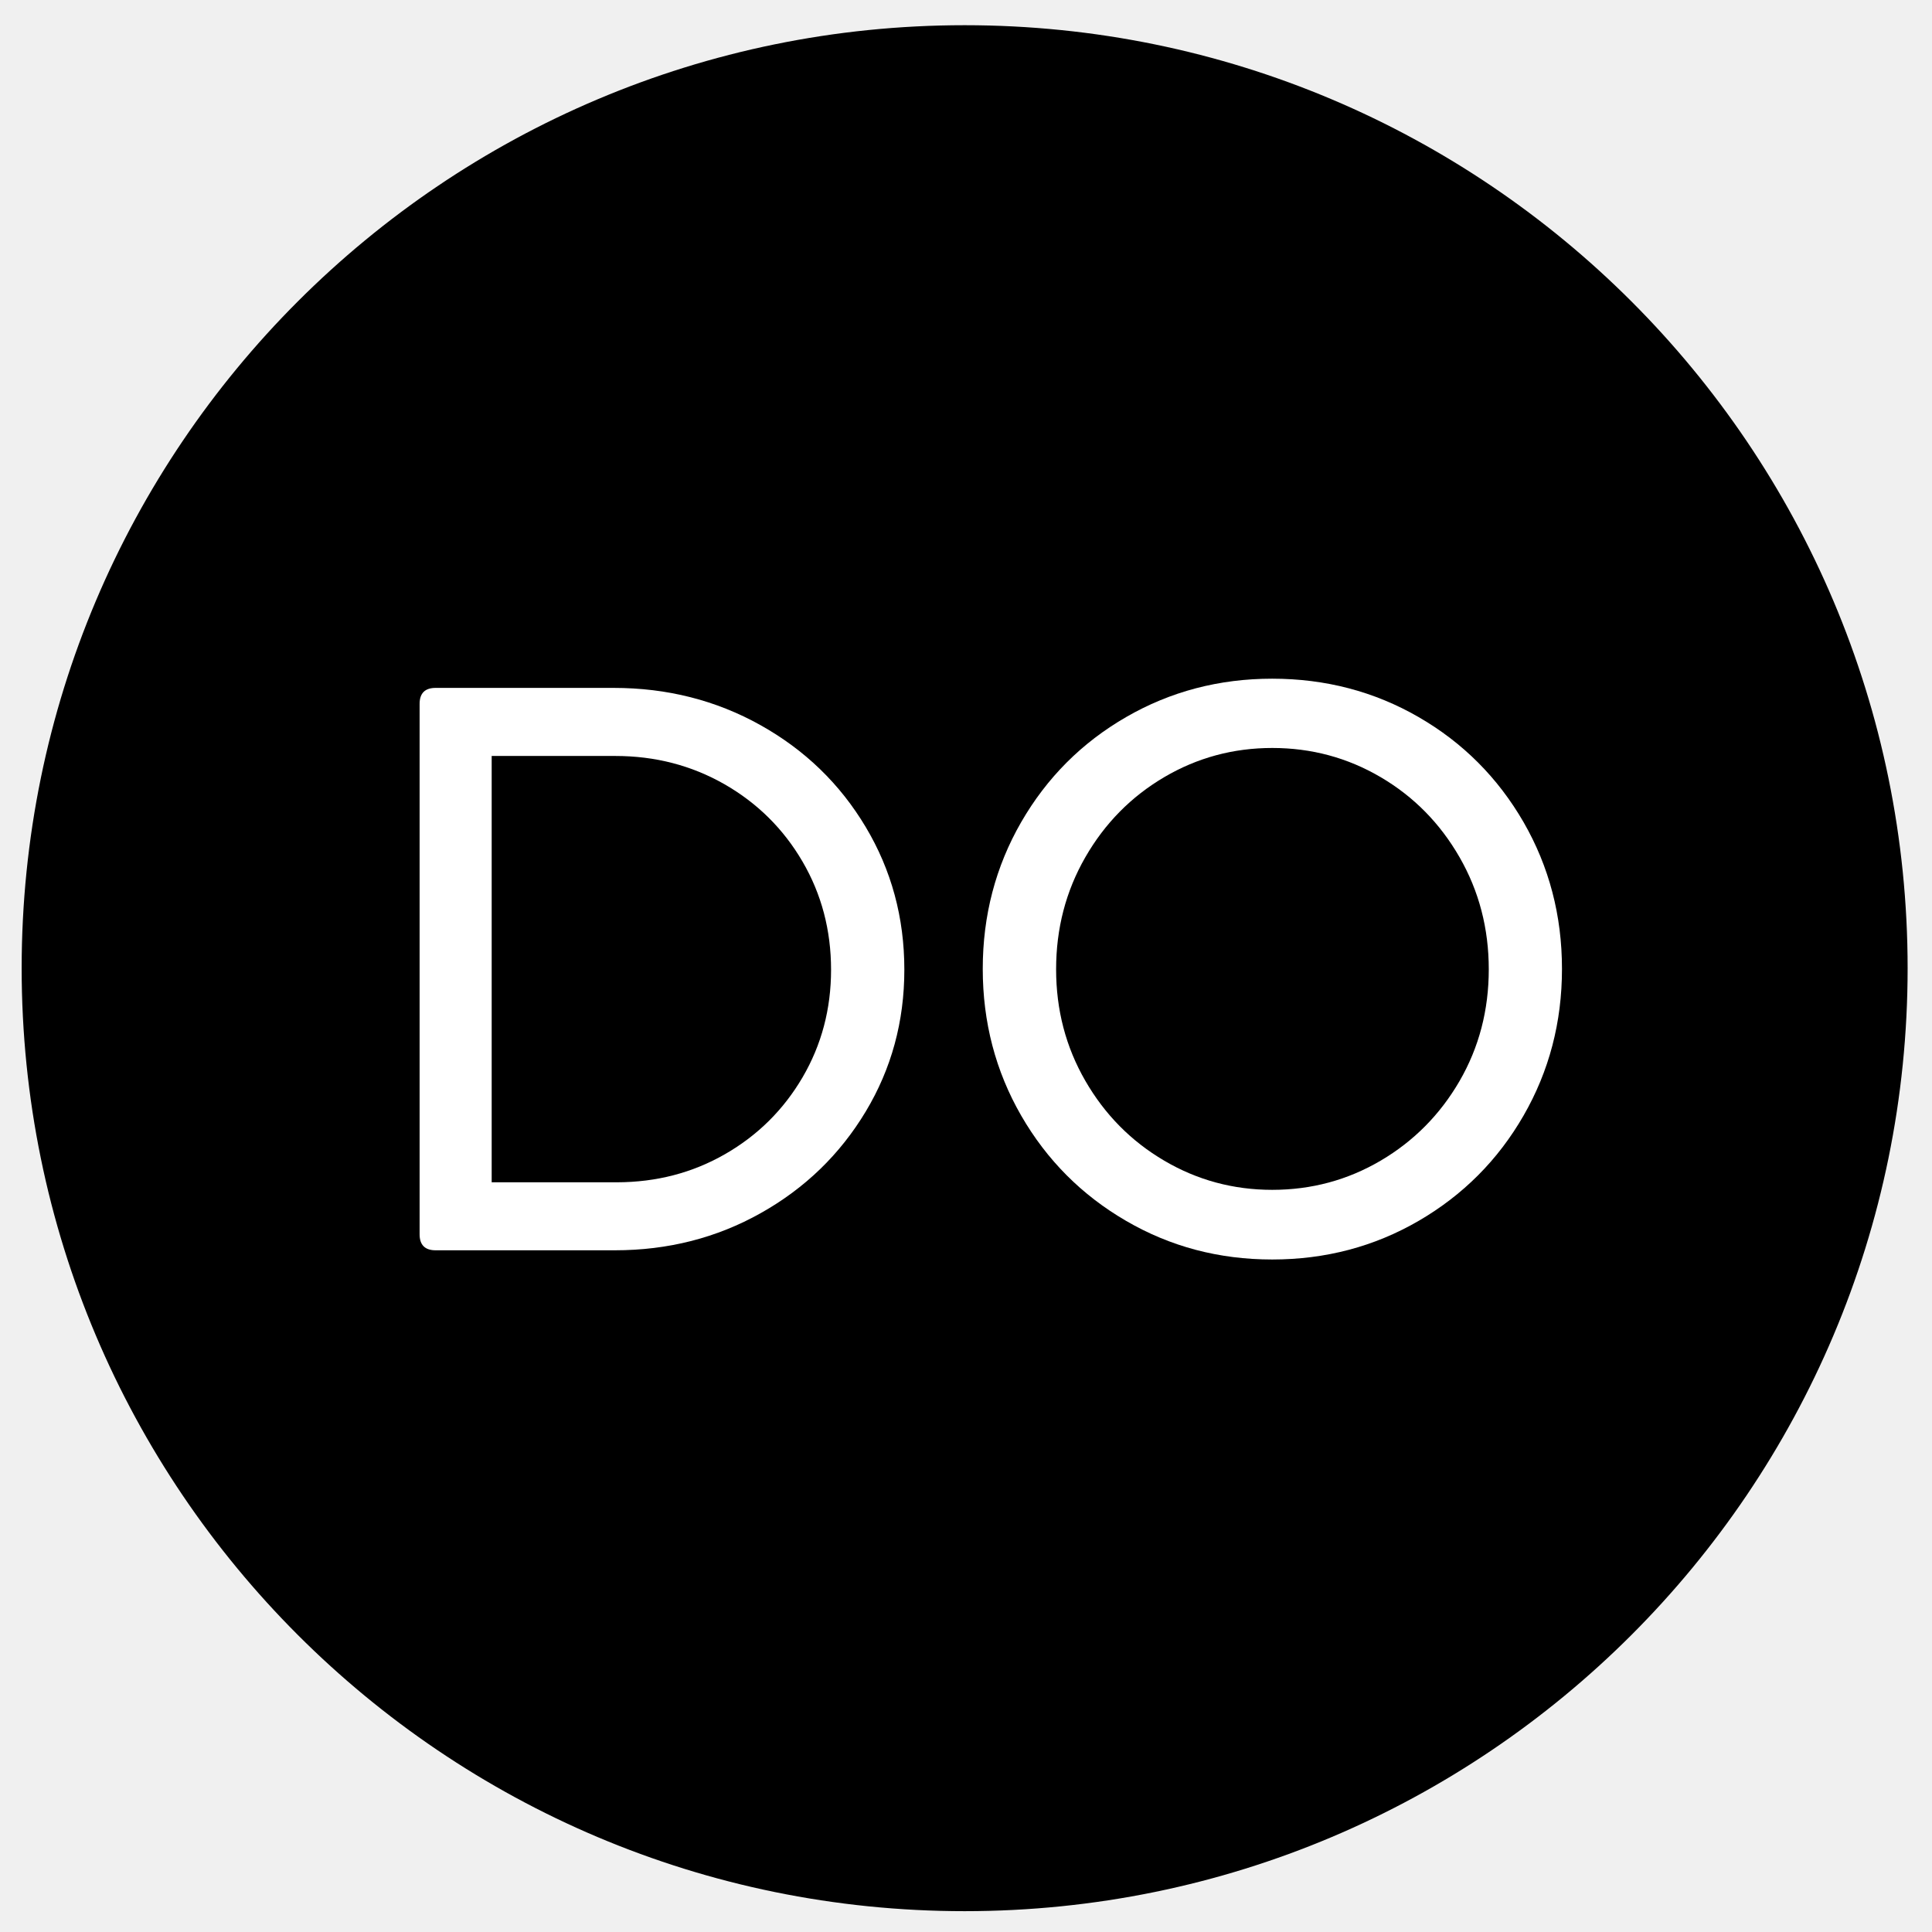
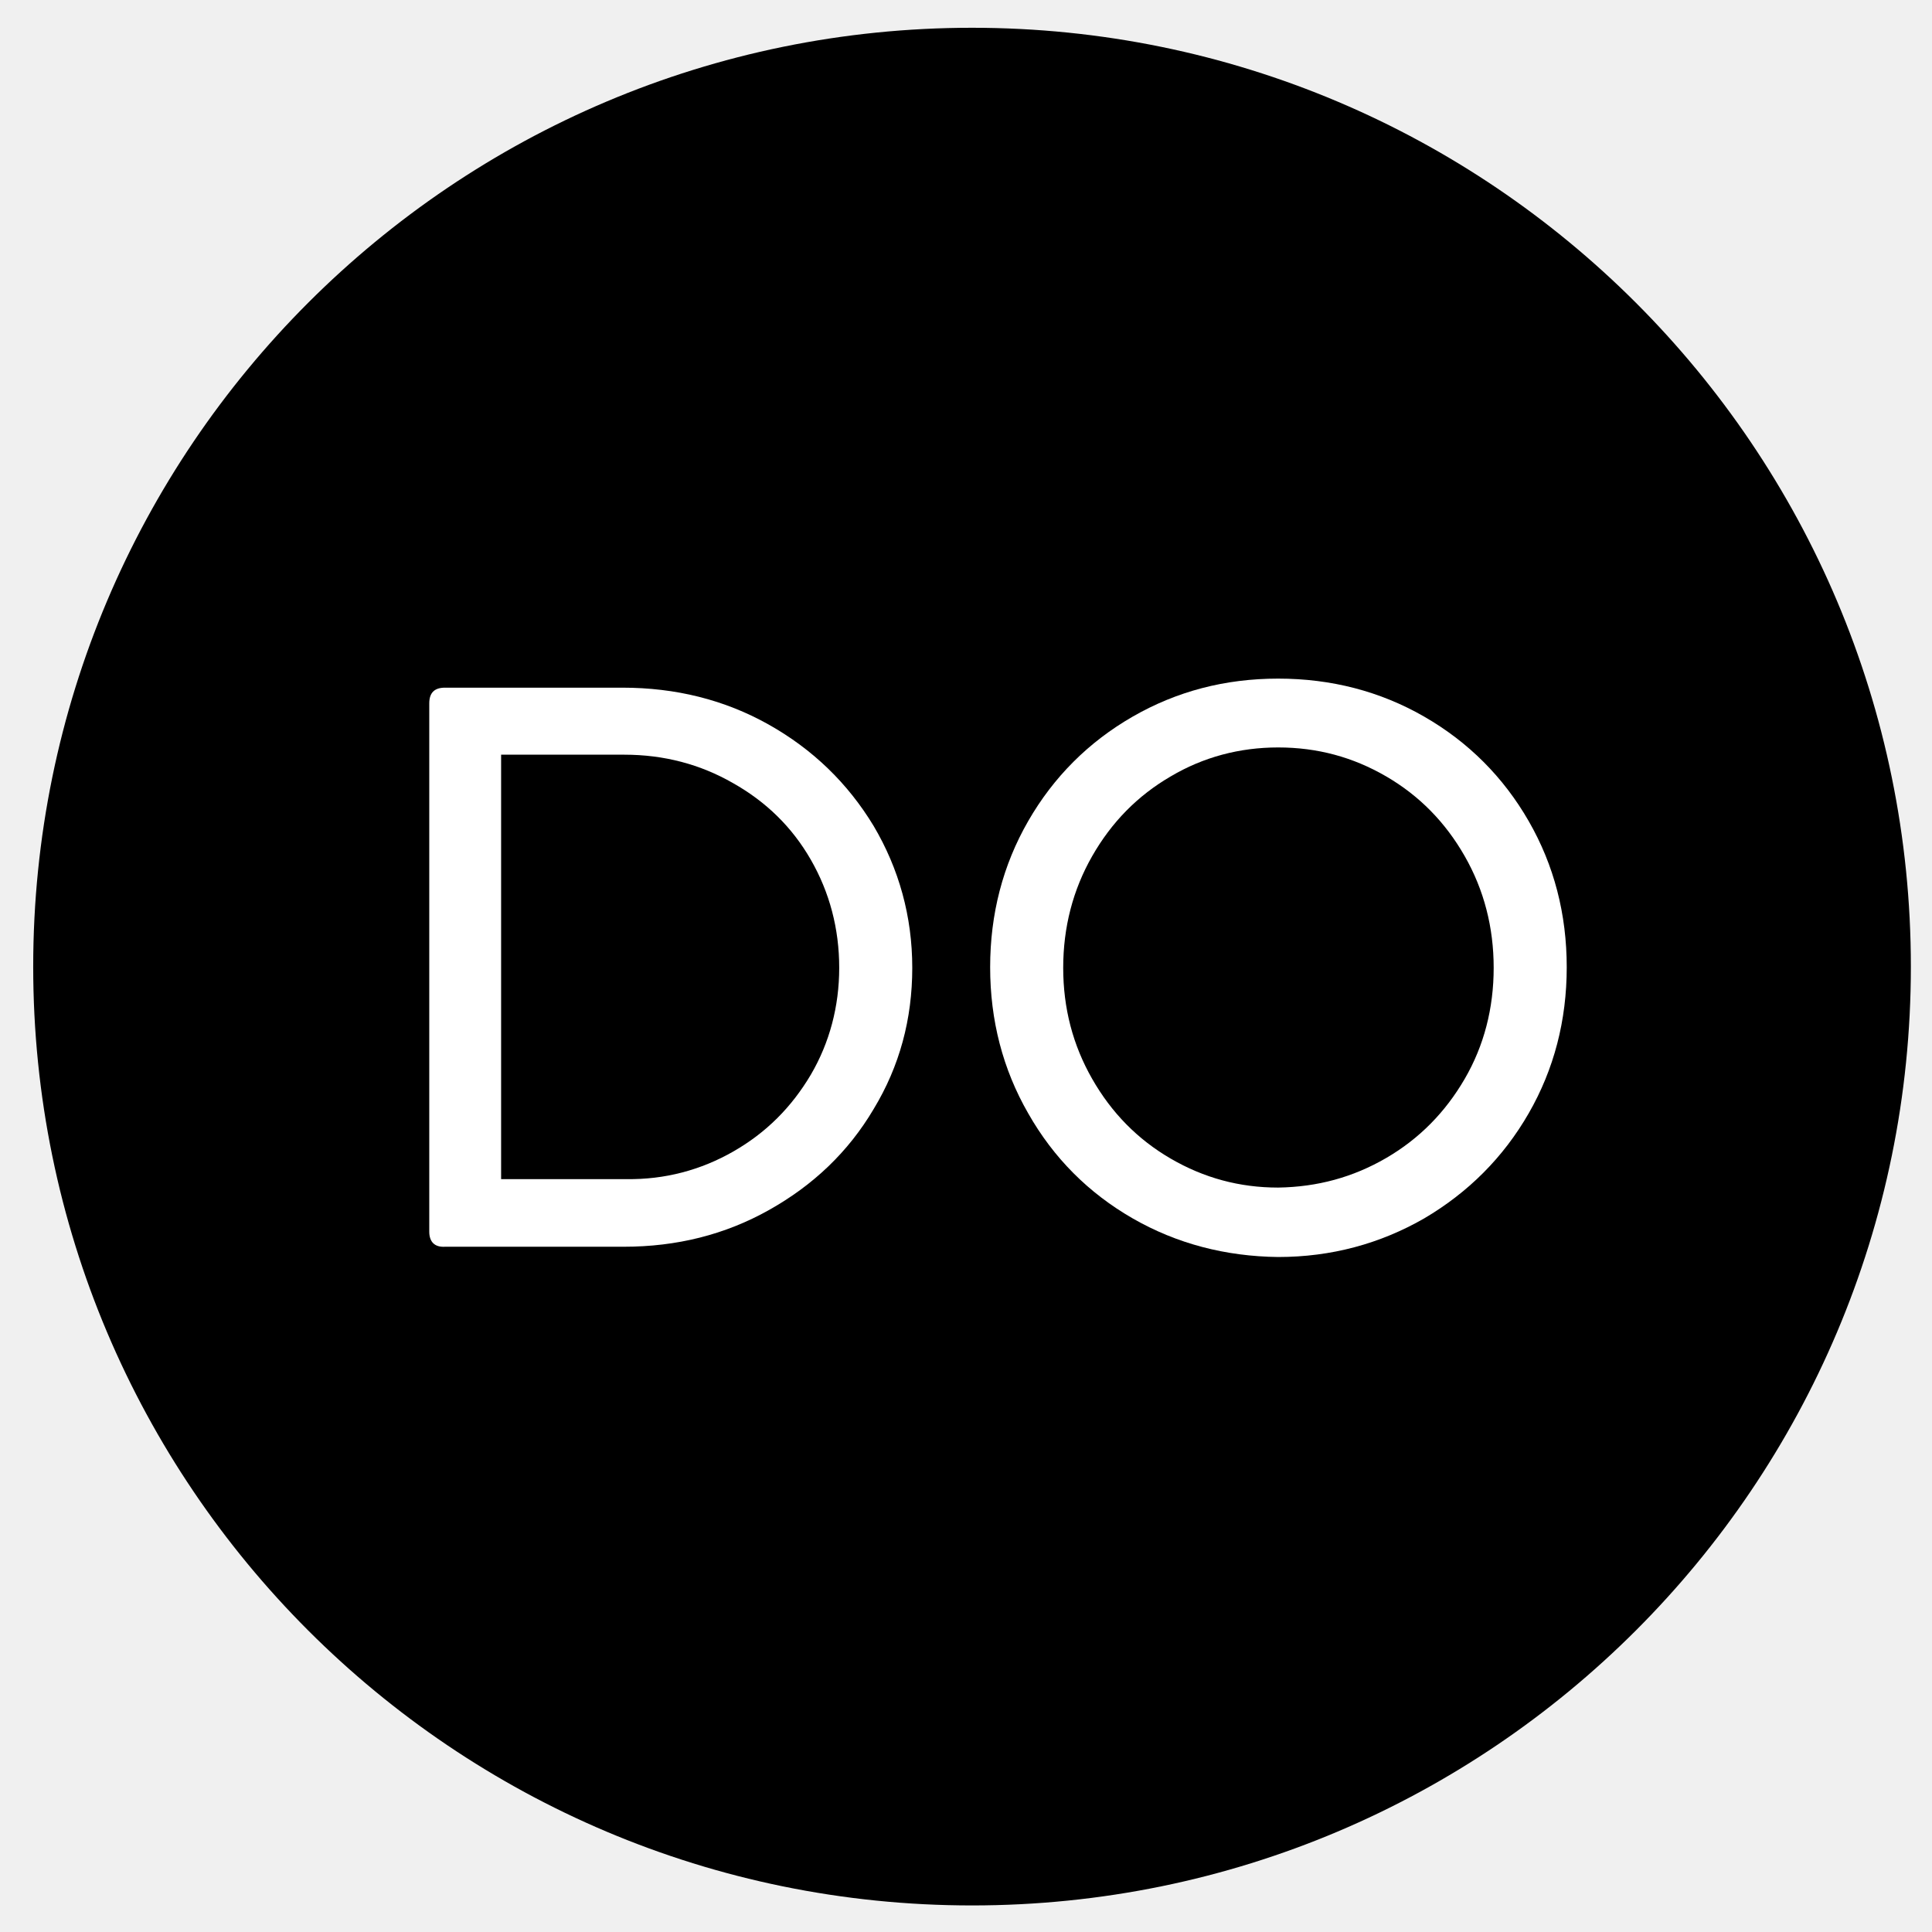
- <svg xmlns="http://www.w3.org/2000/svg" version="1.1" id="Layer_1" x="0px" y="0px" viewBox="0 0 256 256" style="enable-background:new 0 0 256 256;" xml:space="preserve">
+ <svg xmlns="http://www.w3.org/2000/svg" version="1.1" id="Layer_1" x="0px" y="0px" viewBox="0 0 32 32" style="enable-background:new 0 0 32 32;" xml:space="preserve">
  <style type="text/css">
	.st0{fill:#FFFFFF;}
</style>
-   <circle cx="127.82" cy="128.29" r="124.95" />
  <g>
-     <path class="st0" d="M55.6,163.55V93.27c0-1.41,0.71-2.12,2.12-2.12h23.6c7.07,0,13.55,1.64,19.44,4.93   c5.89,3.29,10.54,7.79,13.95,13.5c3.41,5.71,5.12,12.01,5.12,18.91c0,6.86-1.71,13.13-5.12,18.8c-3.41,5.67-8.04,10.16-13.9,13.45   c-5.85,3.29-12.3,4.93-19.33,4.93H57.72C56.31,165.67,55.6,164.96,55.6,163.55z M96.09,152.92c4.33-2.49,7.75-5.89,10.26-10.18   c2.51-4.3,3.77-9.04,3.77-14.24c0-5.23-1.26-10.02-3.79-14.35c-2.53-4.33-5.98-7.74-10.34-10.24c-4.37-2.49-9.18-3.74-14.45-3.74   H65.15v56.49h16.6C86.98,156.65,91.76,155.41,96.09,152.92z" />
-     <path class="st0" d="M149.21,161.77c-5.87-3.41-10.5-8.06-13.9-13.95c-3.39-5.89-5.09-12.37-5.09-19.44   c0-7.07,1.7-13.55,5.09-19.44c3.4-5.89,8.03-10.53,13.9-13.92c5.87-3.39,12.32-5.09,19.36-5.09c7.07,0,13.54,1.7,19.41,5.09   c5.87,3.39,10.5,8.04,13.9,13.92c3.39,5.89,5.09,12.37,5.09,19.44c0,7.07-1.7,13.55-5.09,19.44c-3.39,5.89-8.03,10.54-13.9,13.95   c-5.87,3.41-12.34,5.12-19.41,5.12C161.53,166.89,155.08,165.19,149.21,161.77z M182.95,153.79c4.38-2.58,7.87-6.1,10.45-10.55   c2.58-4.46,3.87-9.39,3.87-14.8c0-5.41-1.29-10.36-3.87-14.85c-2.58-4.49-6.06-8.03-10.45-10.61c-4.39-2.58-9.18-3.87-14.37-3.87   c-5.16,0-9.94,1.29-14.32,3.87c-4.38,2.58-7.87,6.12-10.45,10.61c-2.58,4.49-3.87,9.44-3.87,14.85c0,5.38,1.29,10.3,3.87,14.77   c2.58,4.47,6.06,8,10.45,10.58c4.38,2.58,9.16,3.87,14.32,3.87C173.77,157.66,178.56,156.37,182.95,153.79z" />
+     <circle cx="16.1" cy="16.01" r="15.55" />
+     <g>
+       <path class="st0" d="M7.11,20.4v-8.75c0-0.18,0.09-0.26,0.26-0.26h2.94c0.88,0,1.69,0.2,2.42,0.61c0.73,0.41,1.31,0.97,1.74,1.68    c0.42,0.71,0.64,1.5,0.64,2.35c0,0.85-0.21,1.63-0.64,2.34c-0.42,0.71-1,1.26-1.73,1.67c-0.73,0.41-1.53,0.61-2.41,0.61H7.37    C7.2,20.66,7.11,20.57,7.11,20.4z M12.15,19.07c0.54-0.31,0.96-0.73,1.28-1.27c0.31-0.53,0.47-1.13,0.47-1.77    c0-0.65-0.16-1.25-0.47-1.79c-0.31-0.54-0.74-0.96-1.29-1.27c-0.54-0.31-1.14-0.47-1.8-0.47H8.3v7.03h2.07    C11.01,19.54,11.61,19.38,12.15,19.07z" />
+       <path class="st0" d="M18.76,20.18c-0.73-0.42-1.31-1-1.73-1.74c-0.42-0.73-0.63-1.54-0.63-2.42c0-0.88,0.21-1.69,0.63-2.42    c0.42-0.73,1-1.31,1.73-1.73c0.73-0.42,1.53-0.63,2.41-0.63c0.88,0,1.69,0.21,2.42,0.63c0.73,0.42,1.31,1,1.73,1.73    c0.42,0.73,0.63,1.54,0.63,2.42c0,0.88-0.21,1.69-0.63,2.42c-0.42,0.73-1,1.31-1.73,1.74c-0.73,0.42-1.54,0.64-2.42,0.64    C20.3,20.81,19.49,20.6,18.76,20.18z M22.96,19.18c0.55-0.32,0.98-0.76,1.3-1.31c0.32-0.55,0.48-1.17,0.48-1.84    c0-0.67-0.16-1.29-0.48-1.85c-0.32-0.56-0.75-1-1.3-1.32c-0.55-0.32-1.14-0.48-1.79-0.48c-0.64,0-1.24,0.16-1.78,0.48    c-0.55,0.32-0.98,0.76-1.3,1.32c-0.32,0.56-0.48,1.18-0.48,1.85c0,0.67,0.16,1.28,0.48,1.84c0.32,0.56,0.75,1,1.3,1.32    c0.55,0.32,1.14,0.48,1.78,0.48C21.82,19.66,22.41,19.5,22.96,19.18z" />
+     </g>
  </g>
</svg>
